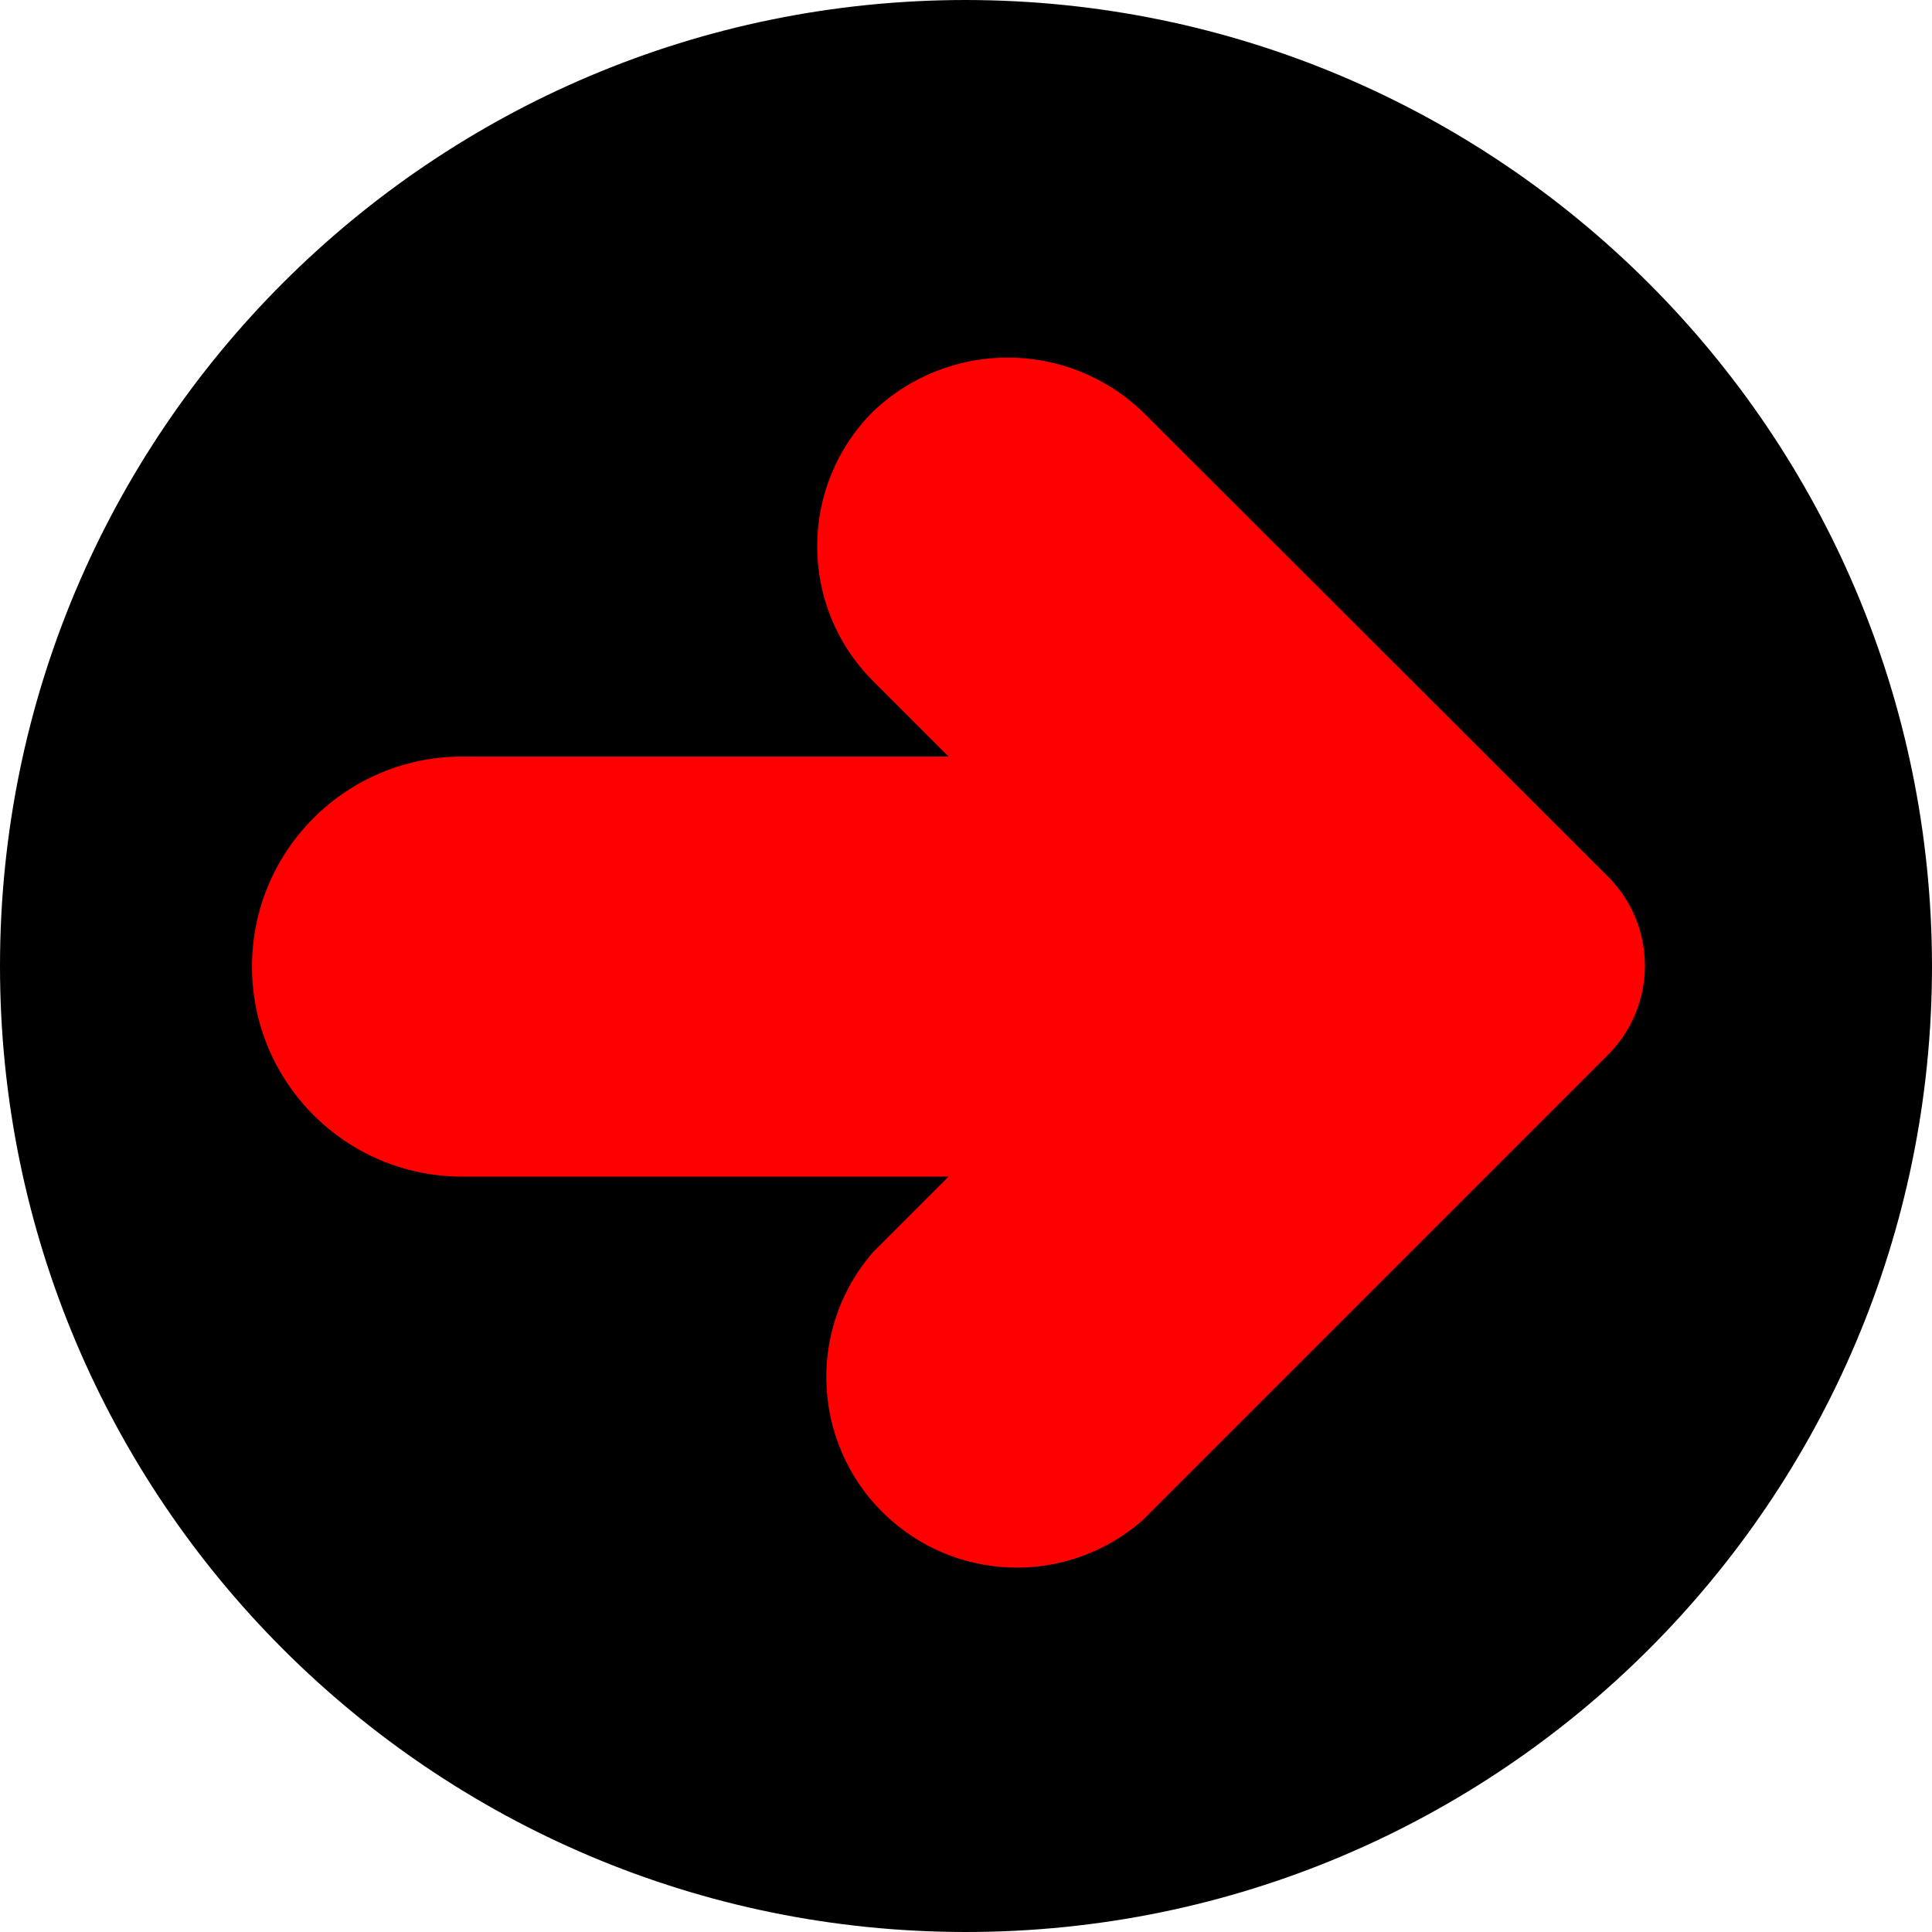
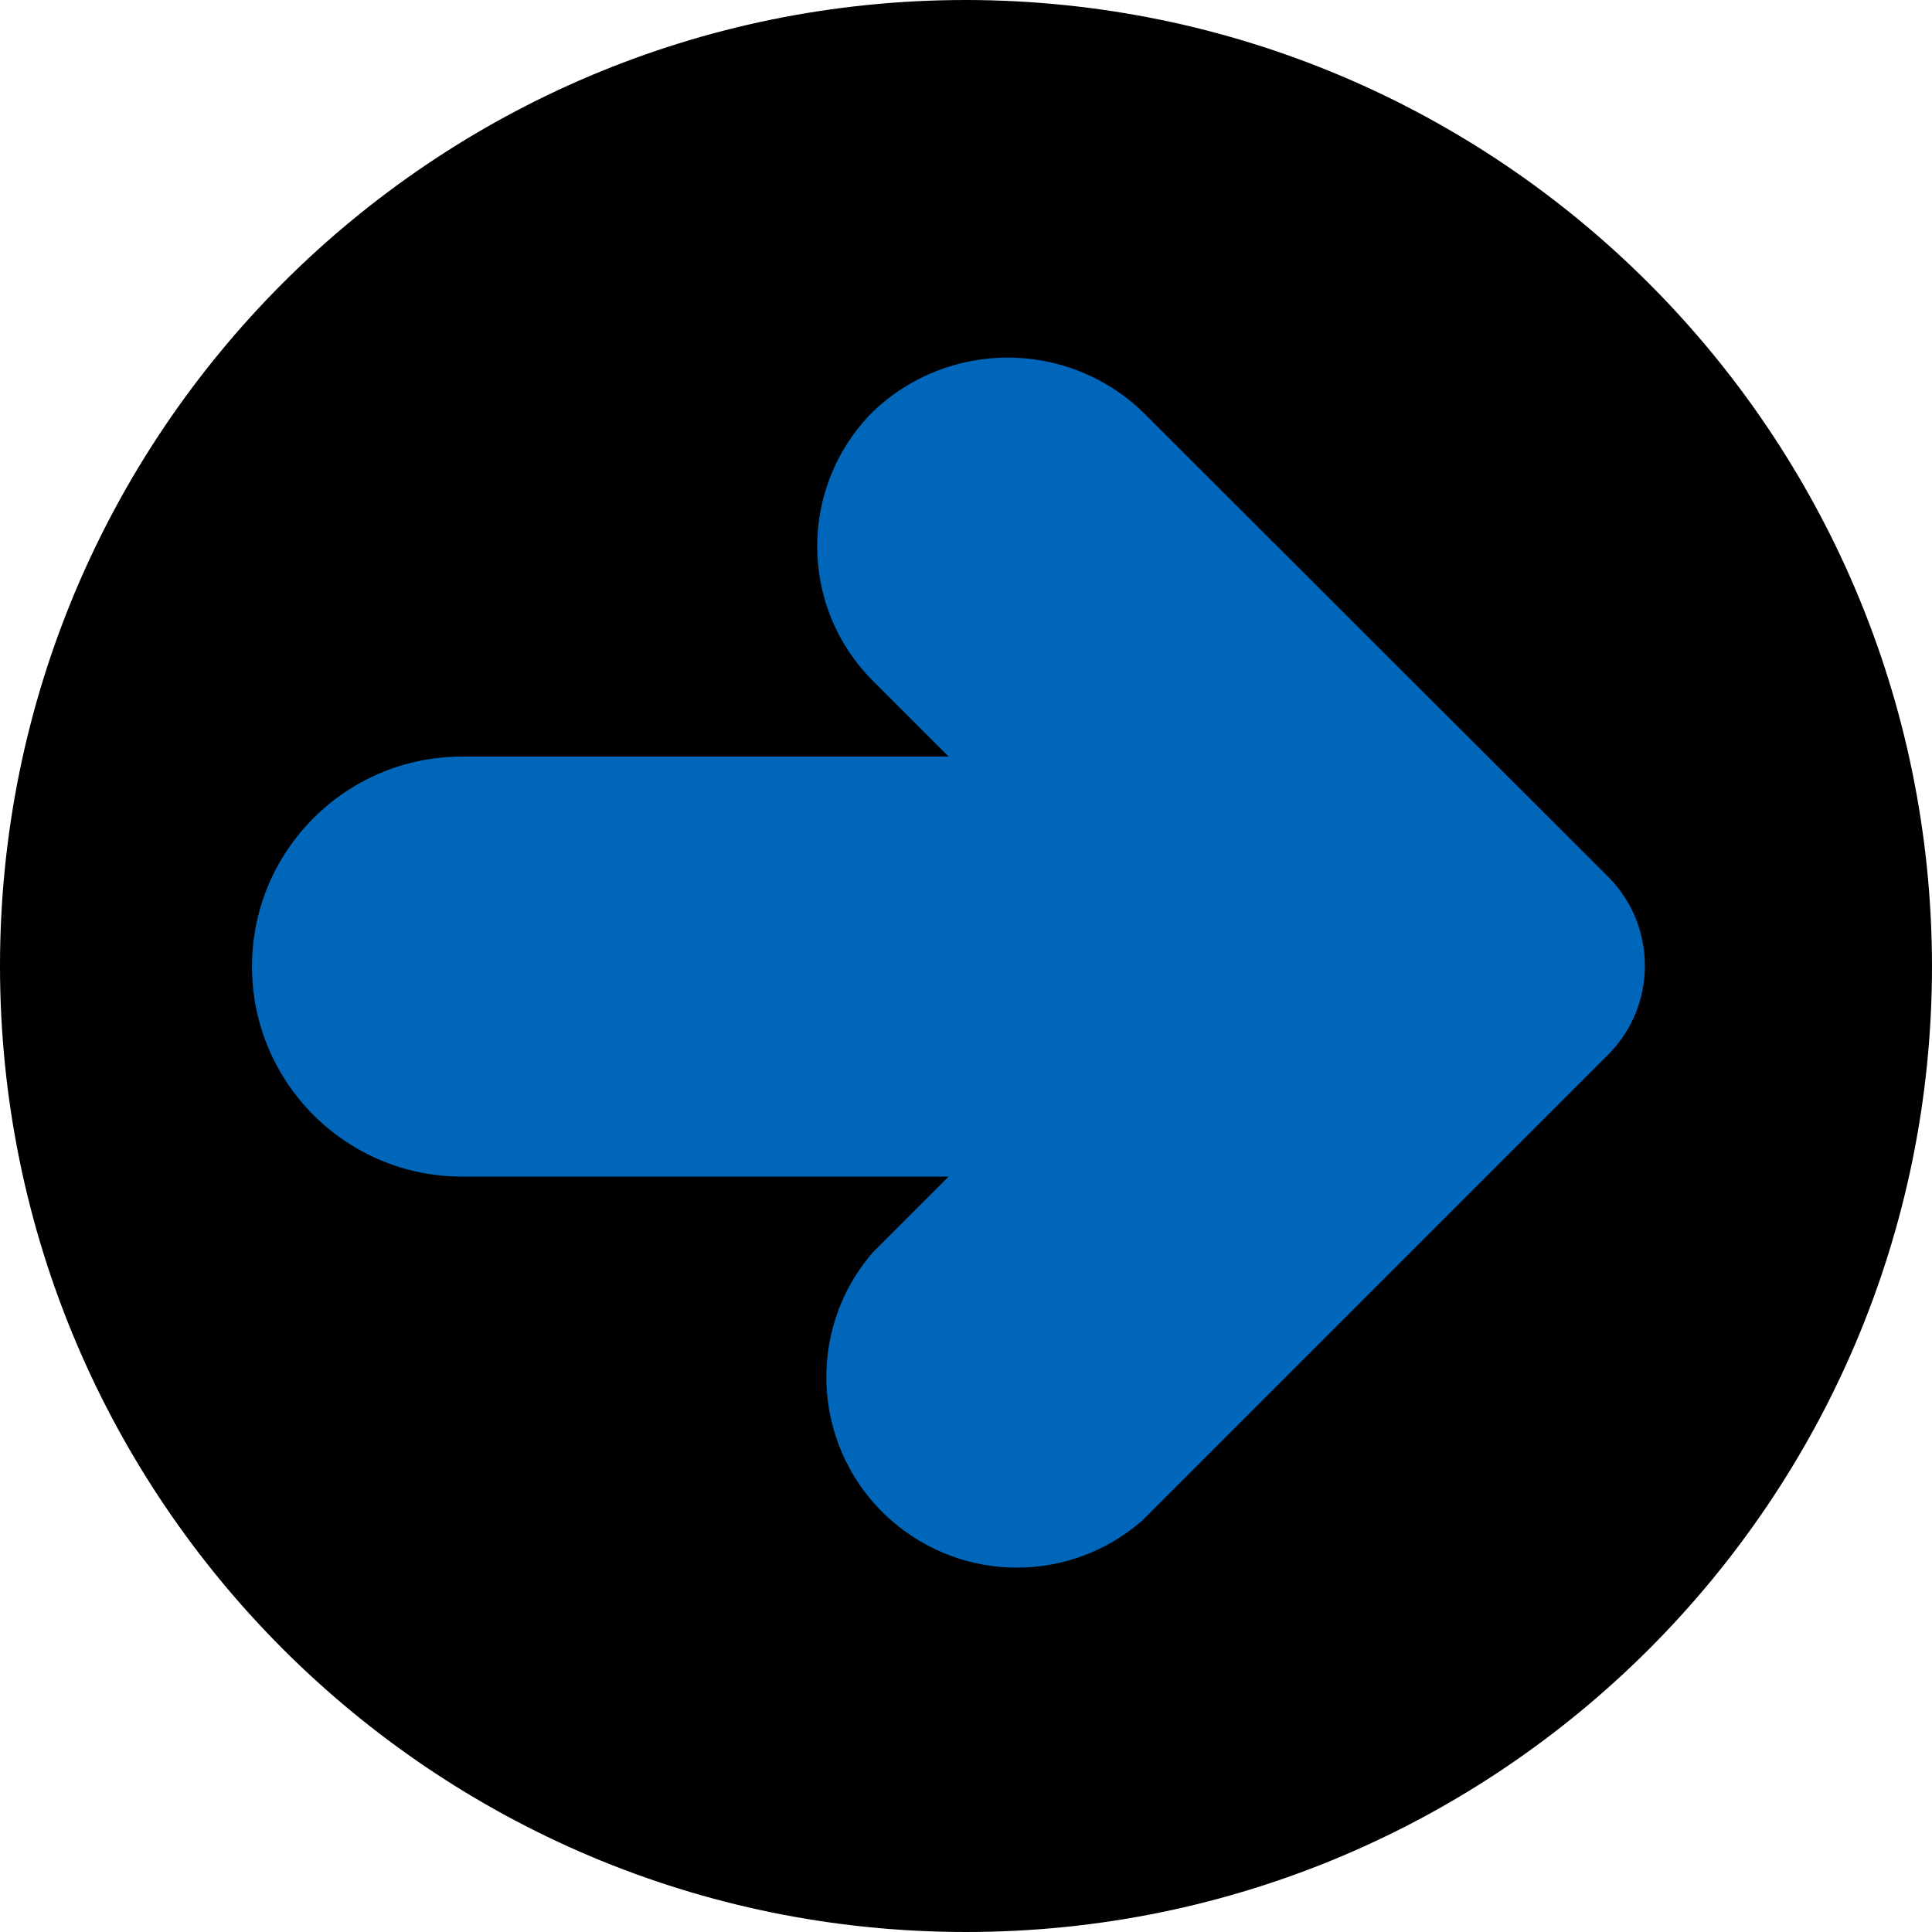
<svg xmlns="http://www.w3.org/2000/svg" version="1.1" id="Capa_1" x="0px" y="0px" viewBox="0 0 490.667 490.667" style="enable-background:new 0 0 490.667 490.667;" xml:space="preserve">
  <path style="fill: black;" d="M245.333,0C109.839,0,0,109.839,0,245.333s109.839,245.333,245.333,245.333  s245.333-109.839,245.333-245.333C490.514,109.903,380.764,0.153,245.333,0z" />
-   <path style="fill: red;" d="M290.133,104.533c-19.139-18.289-49.277-18.289-68.416,0c-18.893,18.881-18.902,49.503-0.021,68.395  c0.007,0.007,0.014,0.014,0.021,0.021l19.2,19.2H117.333C87.878,192.149,64,216.027,64,245.483  c0,29.455,23.878,53.333,53.333,53.333h123.584l-19.2,19.2c-17.522,20.175-15.371,50.734,4.804,68.257  c18.259,15.858,45.423,15.799,63.612-0.139l118.251-118.251c12.492-12.496,12.492-32.752,0-45.248L290.133,104.533z" />
+   <path style="fill: #0066b9;" d="M290.133,104.533c-19.139-18.289-49.277-18.289-68.416,0c-18.893,18.881-18.902,49.503-0.021,68.395  c0.007,0.007,0.014,0.014,0.021,0.021l19.2,19.2H117.333C87.878,192.149,64,216.027,64,245.483  c0,29.455,23.878,53.333,53.333,53.333h123.584l-19.2,19.2c-17.522,20.175-15.371,50.734,4.804,68.257  c18.259,15.858,45.423,15.799,63.612-0.139l118.251-118.251c12.492-12.496,12.492-32.752,0-45.248L290.133,104.533z" />
  <g>
</g>
  <g>
</g>
  <g>
</g>
  <g>
</g>
  <g>
</g>
  <g>
</g>
  <g>
</g>
  <g>
</g>
  <g>
</g>
  <g>
</g>
  <g>
</g>
  <g>
</g>
  <g>
</g>
  <g>
</g>
  <g>
</g>
</svg>
